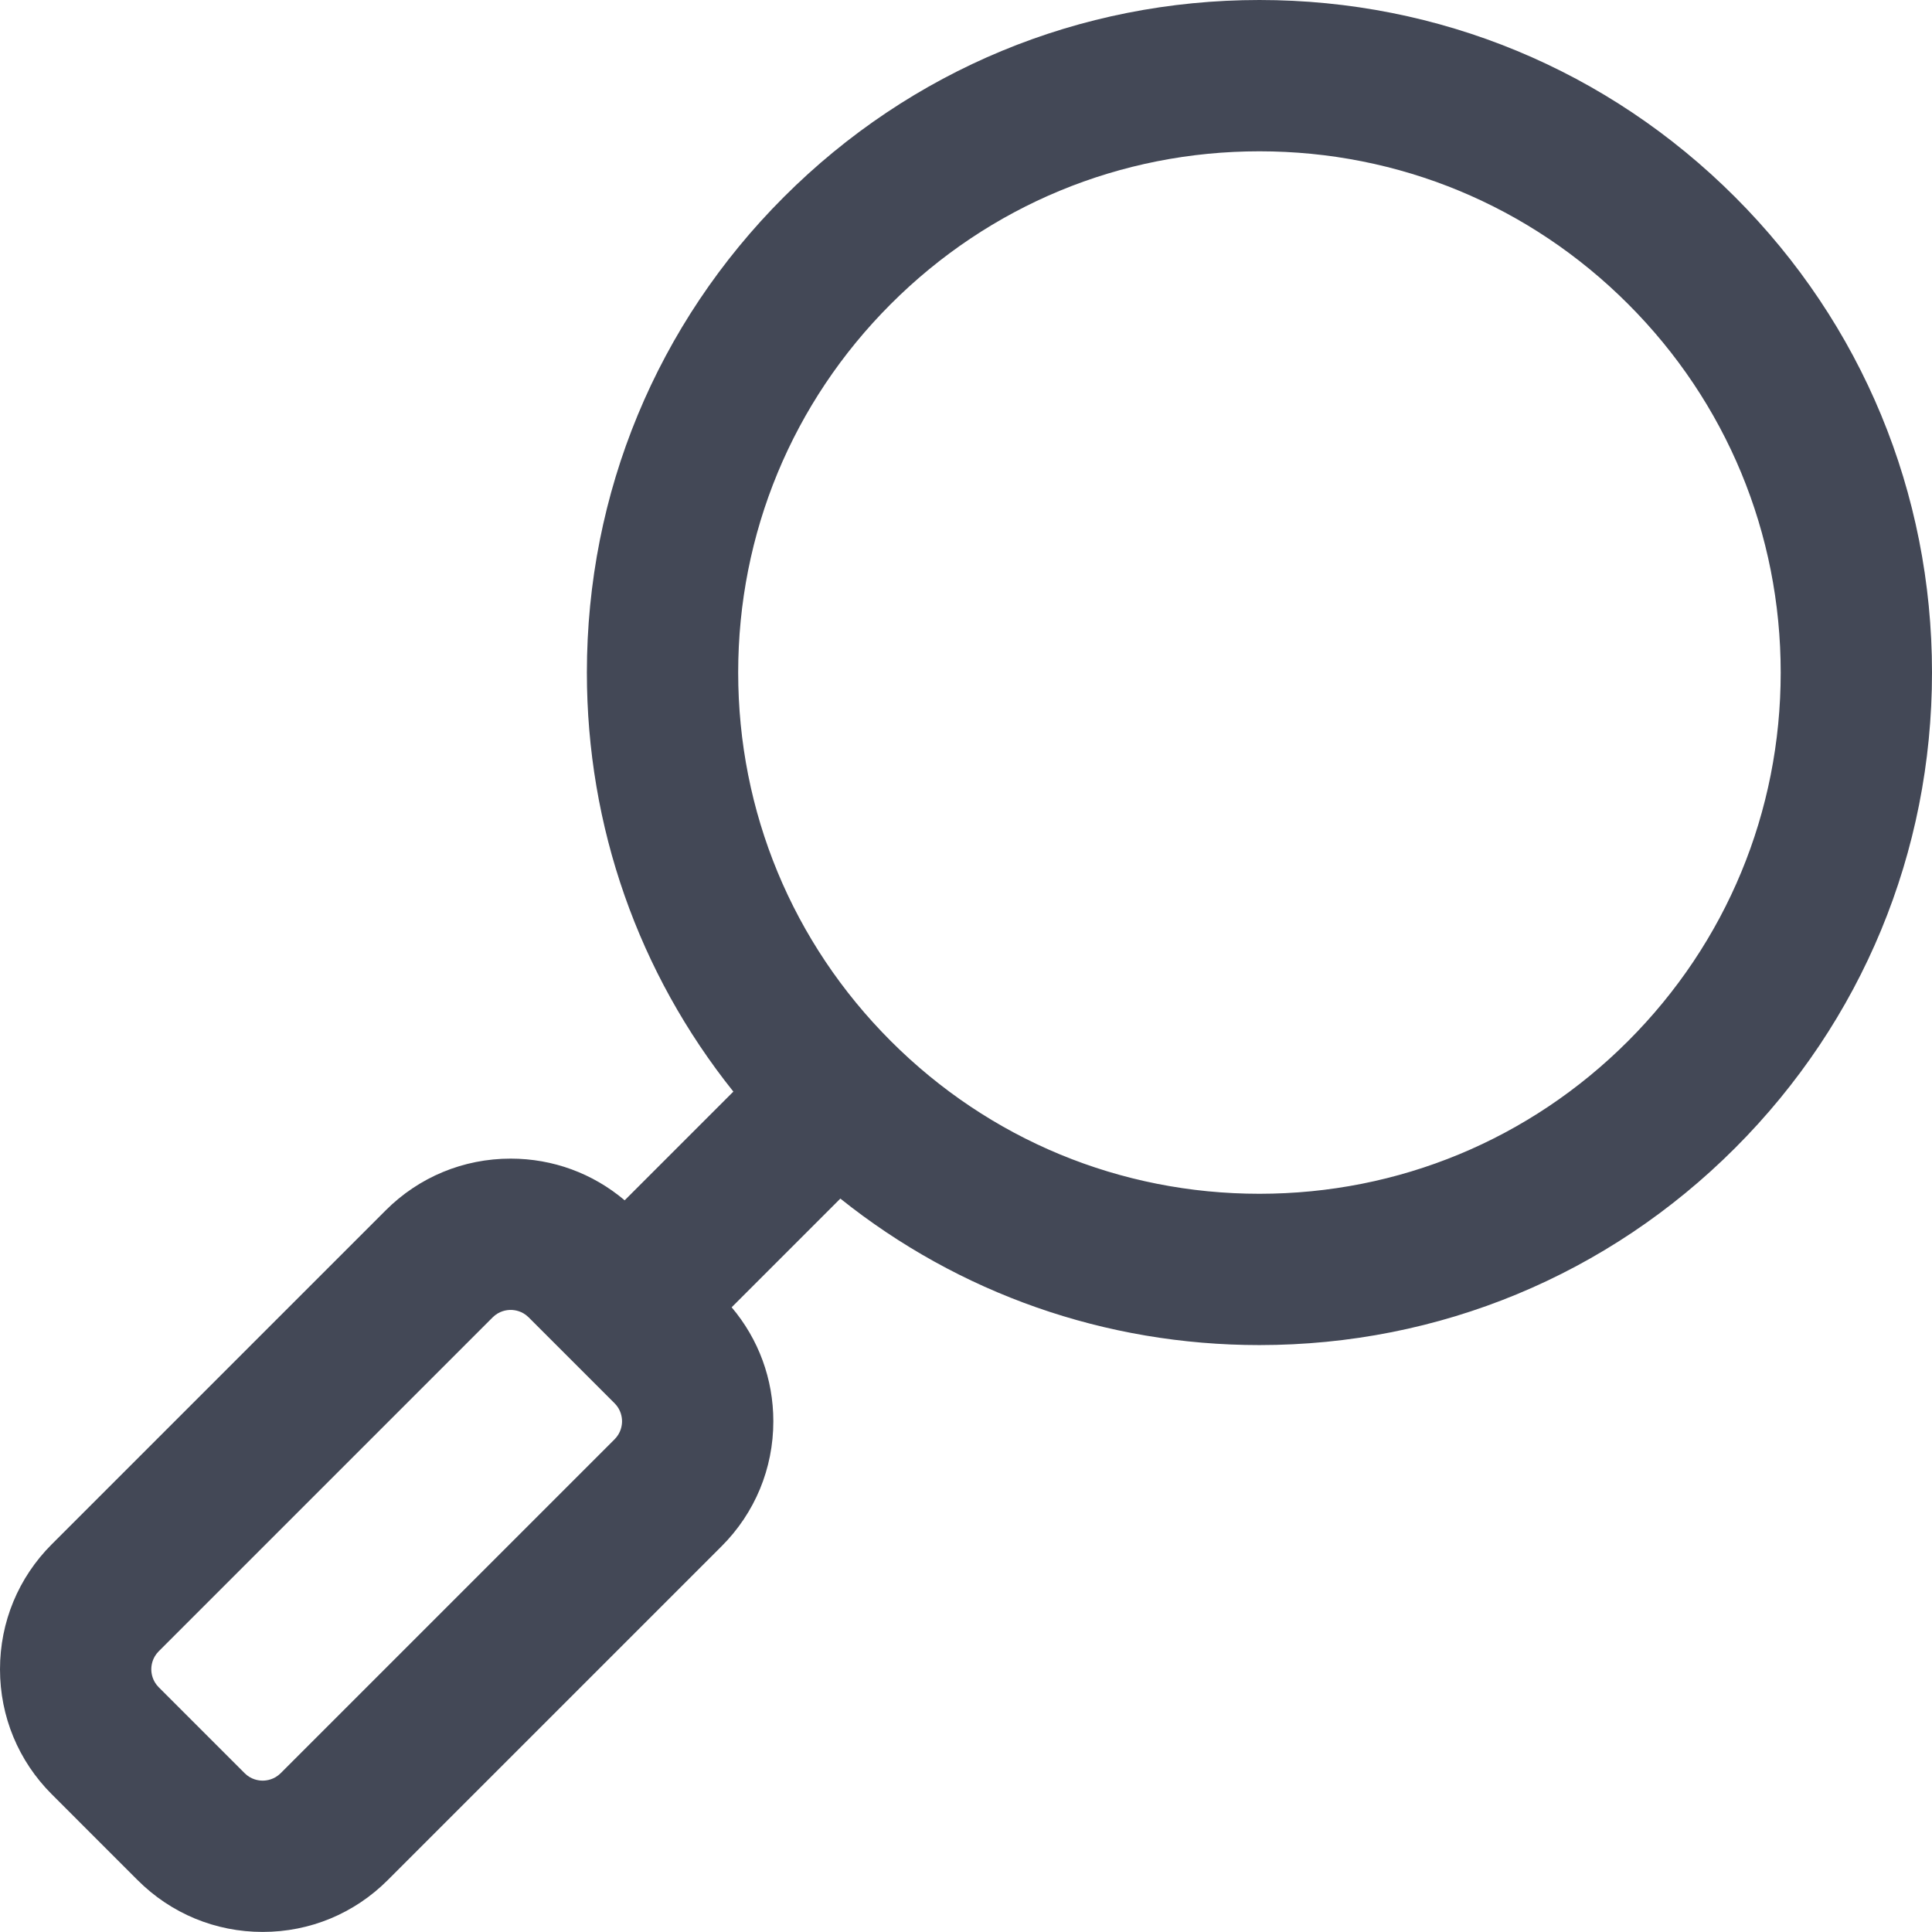
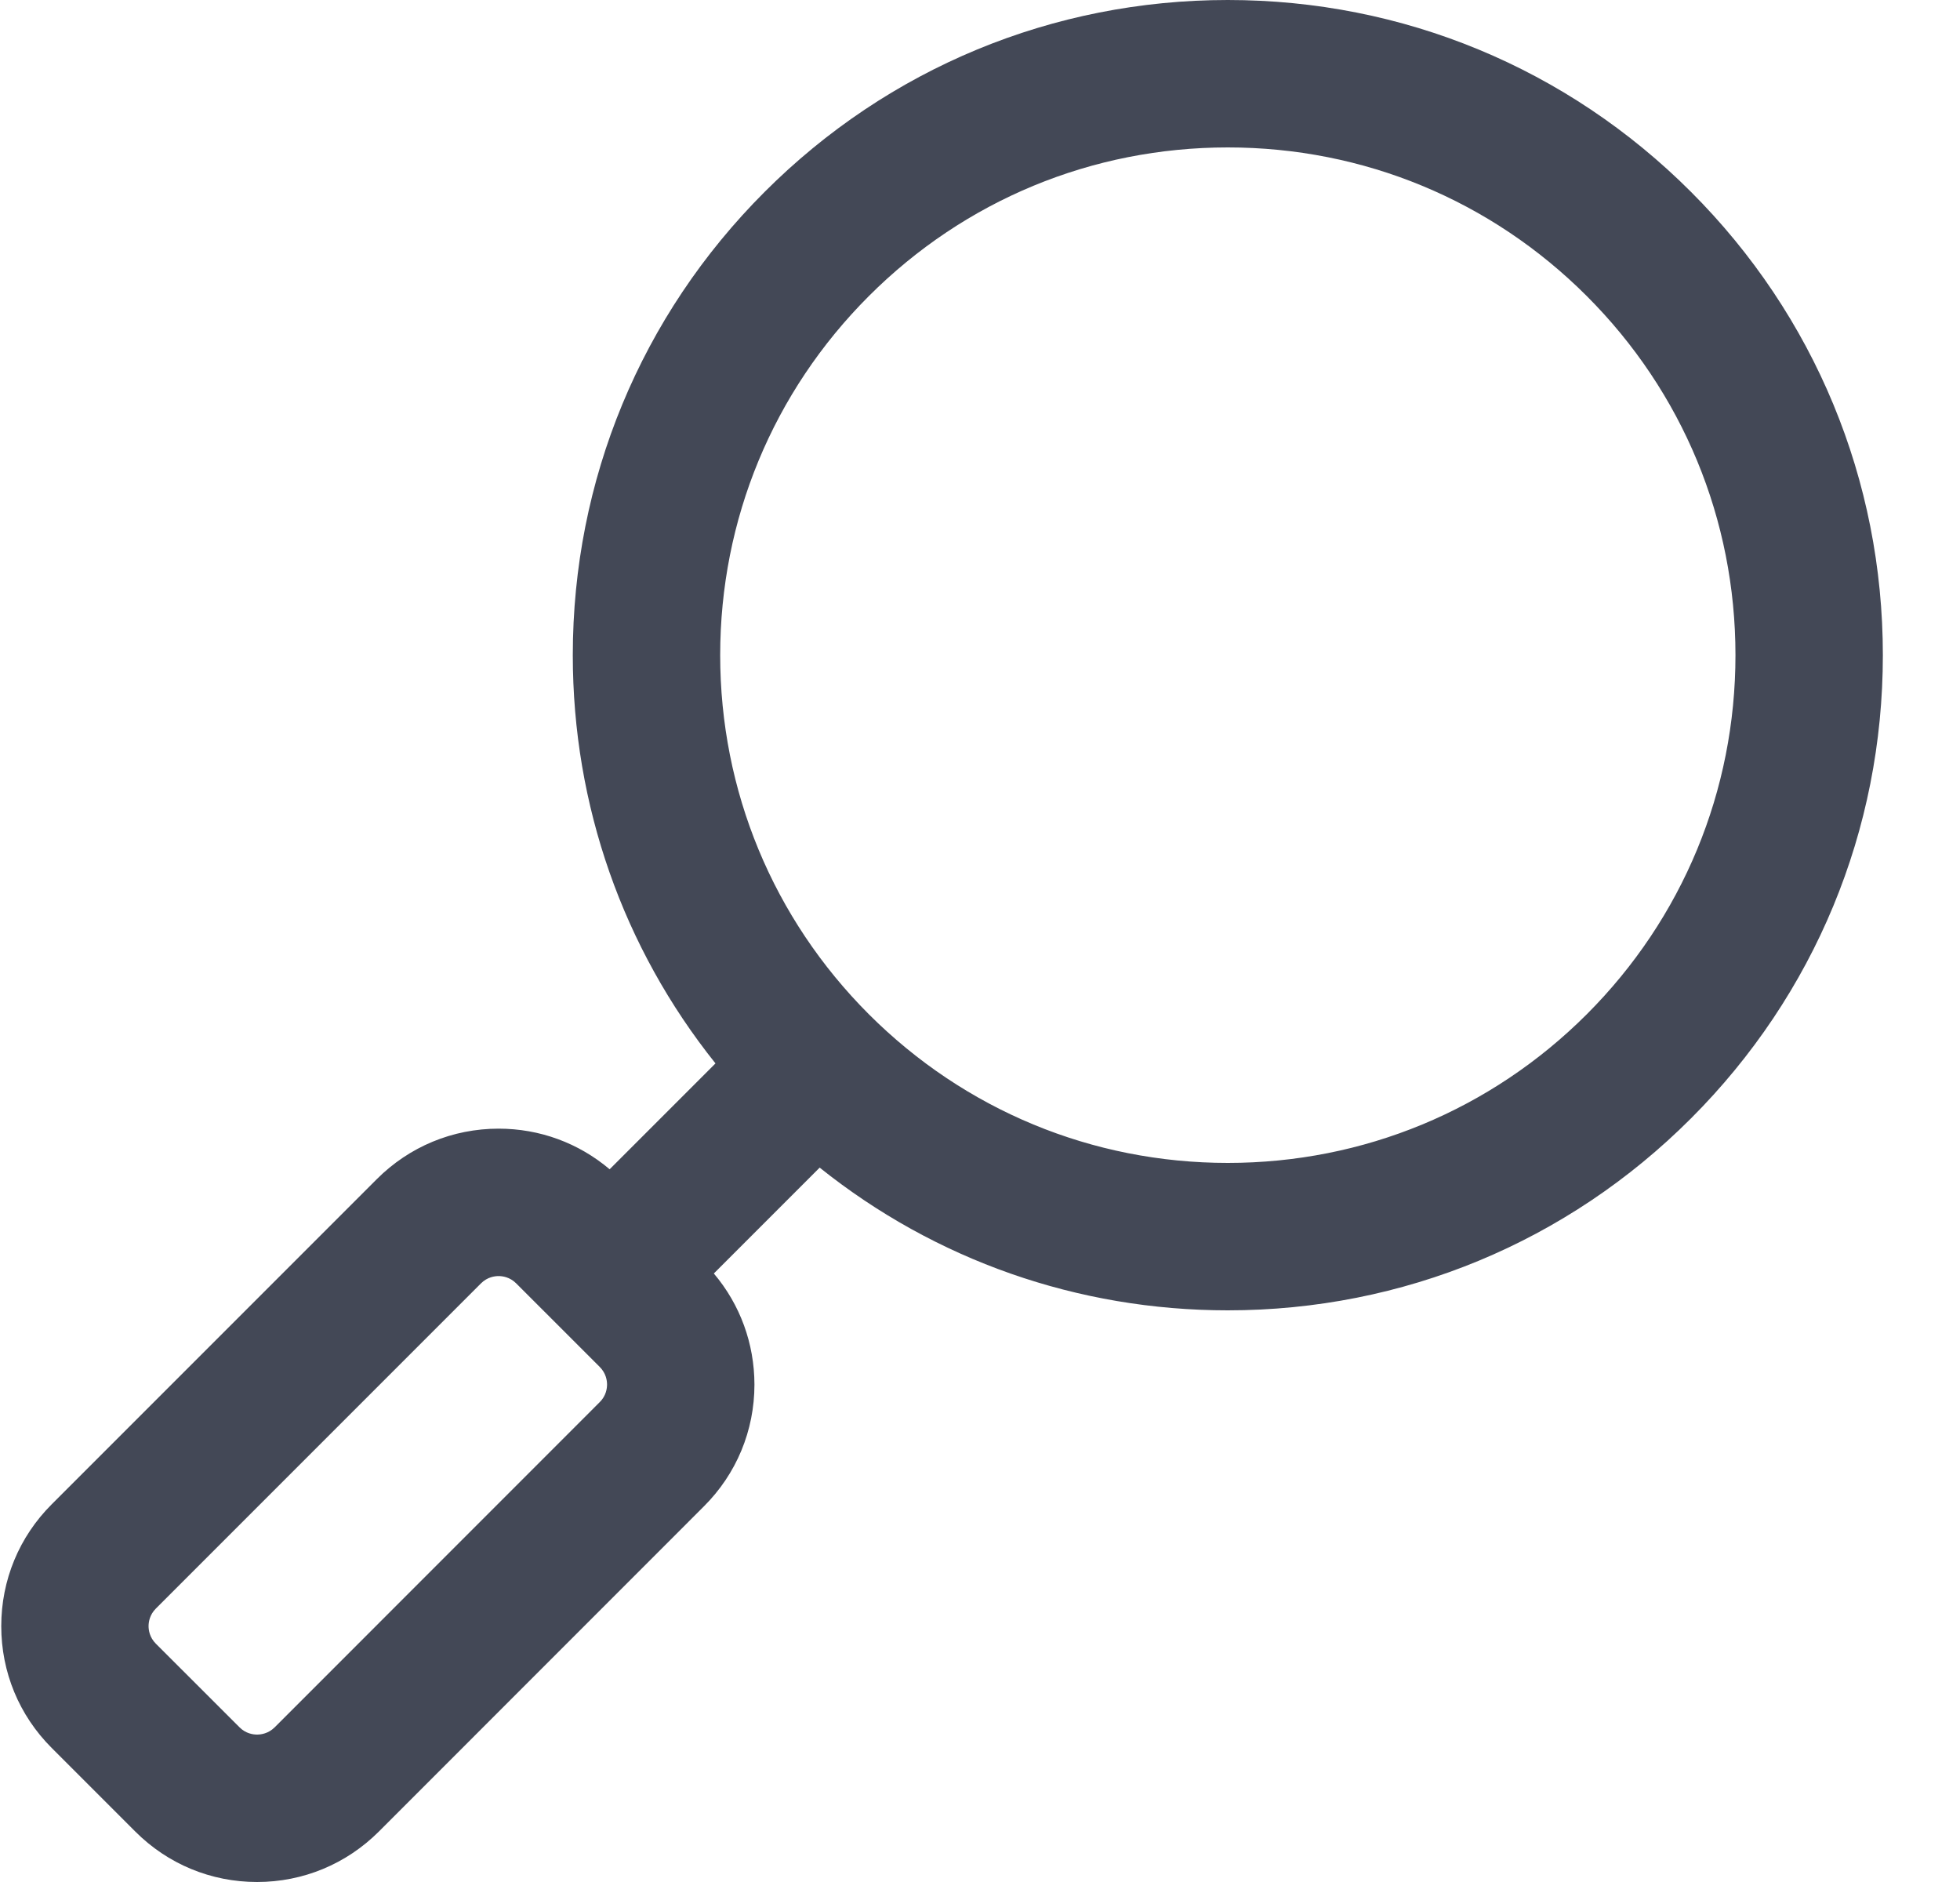
- <svg xmlns="http://www.w3.org/2000/svg" width="1057" height="1057" viewBox="0 0 1057 1057" fill="none">
-   <path d="M28.334 844.861L210.98 662.217C229.251 643.946 253.545 633.884 279.385 633.884C302.48 633.884 324.325 641.941 341.751 656.692L401.224 597.22C349.297 532.296 321.081 452.298 321.081 367.949C321.081 269.664 359.356 177.267 428.855 107.772C498.355 38.275 590.758 0 689.043 0C787.327 0 879.728 38.273 949.226 107.768C1018.73 177.264 1057 269.664 1057 367.946C1057 466.228 1018.72 558.628 949.226 628.125C879.728 697.621 787.324 735.895 689.041 735.895C604.686 735.895 524.682 707.68 459.757 655.753L400.285 715.224C415.035 732.651 423.091 754.493 423.093 777.584C423.093 803.428 413.031 827.72 394.758 845.99L212.109 1028.63C193.838 1046.9 169.545 1056.96 143.705 1056.96C117.867 1056.96 93.574 1046.9 75.298 1028.63L28.336 981.666C10.063 963.397 0.001 939.105 0.001 913.263C0 887.422 10.063 863.13 28.334 844.861ZM890.695 569.593C944.557 515.729 974.223 444.117 974.223 367.947C974.223 291.776 944.559 220.165 890.696 166.302C836.833 112.441 765.217 82.778 689.044 82.778C612.868 82.778 541.251 112.441 487.388 166.307C433.524 220.167 403.86 291.778 403.86 367.949C403.86 444.12 433.524 515.731 487.389 569.594C541.251 623.455 612.865 653.118 689.041 653.118C765.214 653.117 836.83 623.455 890.695 569.593ZM86.866 923.134L133.828 970.096C137.387 973.655 141.544 974.186 143.705 974.186C145.865 974.186 150.02 973.654 153.577 970.098L336.229 787.455C339.785 783.9 340.317 779.747 340.317 777.589C340.317 775.43 339.785 771.275 336.227 767.718L289.257 720.748C285.701 717.191 281.546 716.662 279.386 716.662C277.226 716.662 273.071 717.192 269.513 720.75L86.867 903.394C83.309 906.951 82.778 911.104 82.778 913.264C82.777 915.424 83.308 919.575 86.866 923.134Z" fill="#434856" />
+ <svg xmlns="http://www.w3.org/2000/svg" width="25" height="24" viewBox="0 0 25 24" fill="none">
+   <path d="M0.659 19.184L4.806 15.037C5.221 14.622 5.773 14.393 6.36 14.393C6.884 14.393 7.38 14.576 7.776 14.911L9.126 13.561C7.947 12.087 7.306 10.27 7.306 8.355C7.306 6.123 8.175 4.025 9.753 2.447C11.331 0.869 13.43 0 15.661 0C17.893 0 19.991 0.869 21.569 2.447C23.147 4.025 24.016 6.123 24.016 8.355C24.016 10.586 23.147 12.684 21.569 14.262C19.991 15.841 17.893 16.71 15.661 16.71C13.746 16.71 11.929 16.069 10.455 14.89L9.105 16.24C9.44 16.636 9.622 17.132 9.623 17.656C9.623 18.243 9.394 18.795 8.979 19.209L4.832 23.357C4.417 23.771 3.866 24 3.279 24C2.692 24 2.141 23.772 1.726 23.357L0.659 22.29C0.244 21.875 0.016 21.324 0.016 20.737C0.016 20.15 0.244 19.599 0.659 19.184ZM20.24 12.934C21.463 11.71 22.136 10.084 22.136 8.355C22.136 6.625 21.463 4.999 20.24 3.776C19.017 2.553 17.391 1.88 15.661 1.88C13.931 1.88 12.305 2.553 11.082 3.776C9.859 4.999 9.186 6.625 9.186 8.355C9.186 10.084 9.859 11.71 11.082 12.934C12.305 14.156 13.931 14.83 15.661 14.83C17.391 14.83 19.017 14.156 20.24 12.934ZM1.988 20.961L3.055 22.027C3.135 22.108 3.23 22.12 3.279 22.12C3.328 22.12 3.422 22.108 3.503 22.028L7.65 17.88C7.731 17.8 7.743 17.705 7.743 17.656C7.743 17.607 7.731 17.513 7.65 17.432L6.584 16.366C6.503 16.285 6.409 16.273 6.36 16.273C6.31 16.273 6.216 16.285 6.135 16.366L1.988 20.513C1.907 20.594 1.895 20.688 1.895 20.737C1.895 20.786 1.907 20.88 1.988 20.961Z" fill="#434856" />
</svg>
